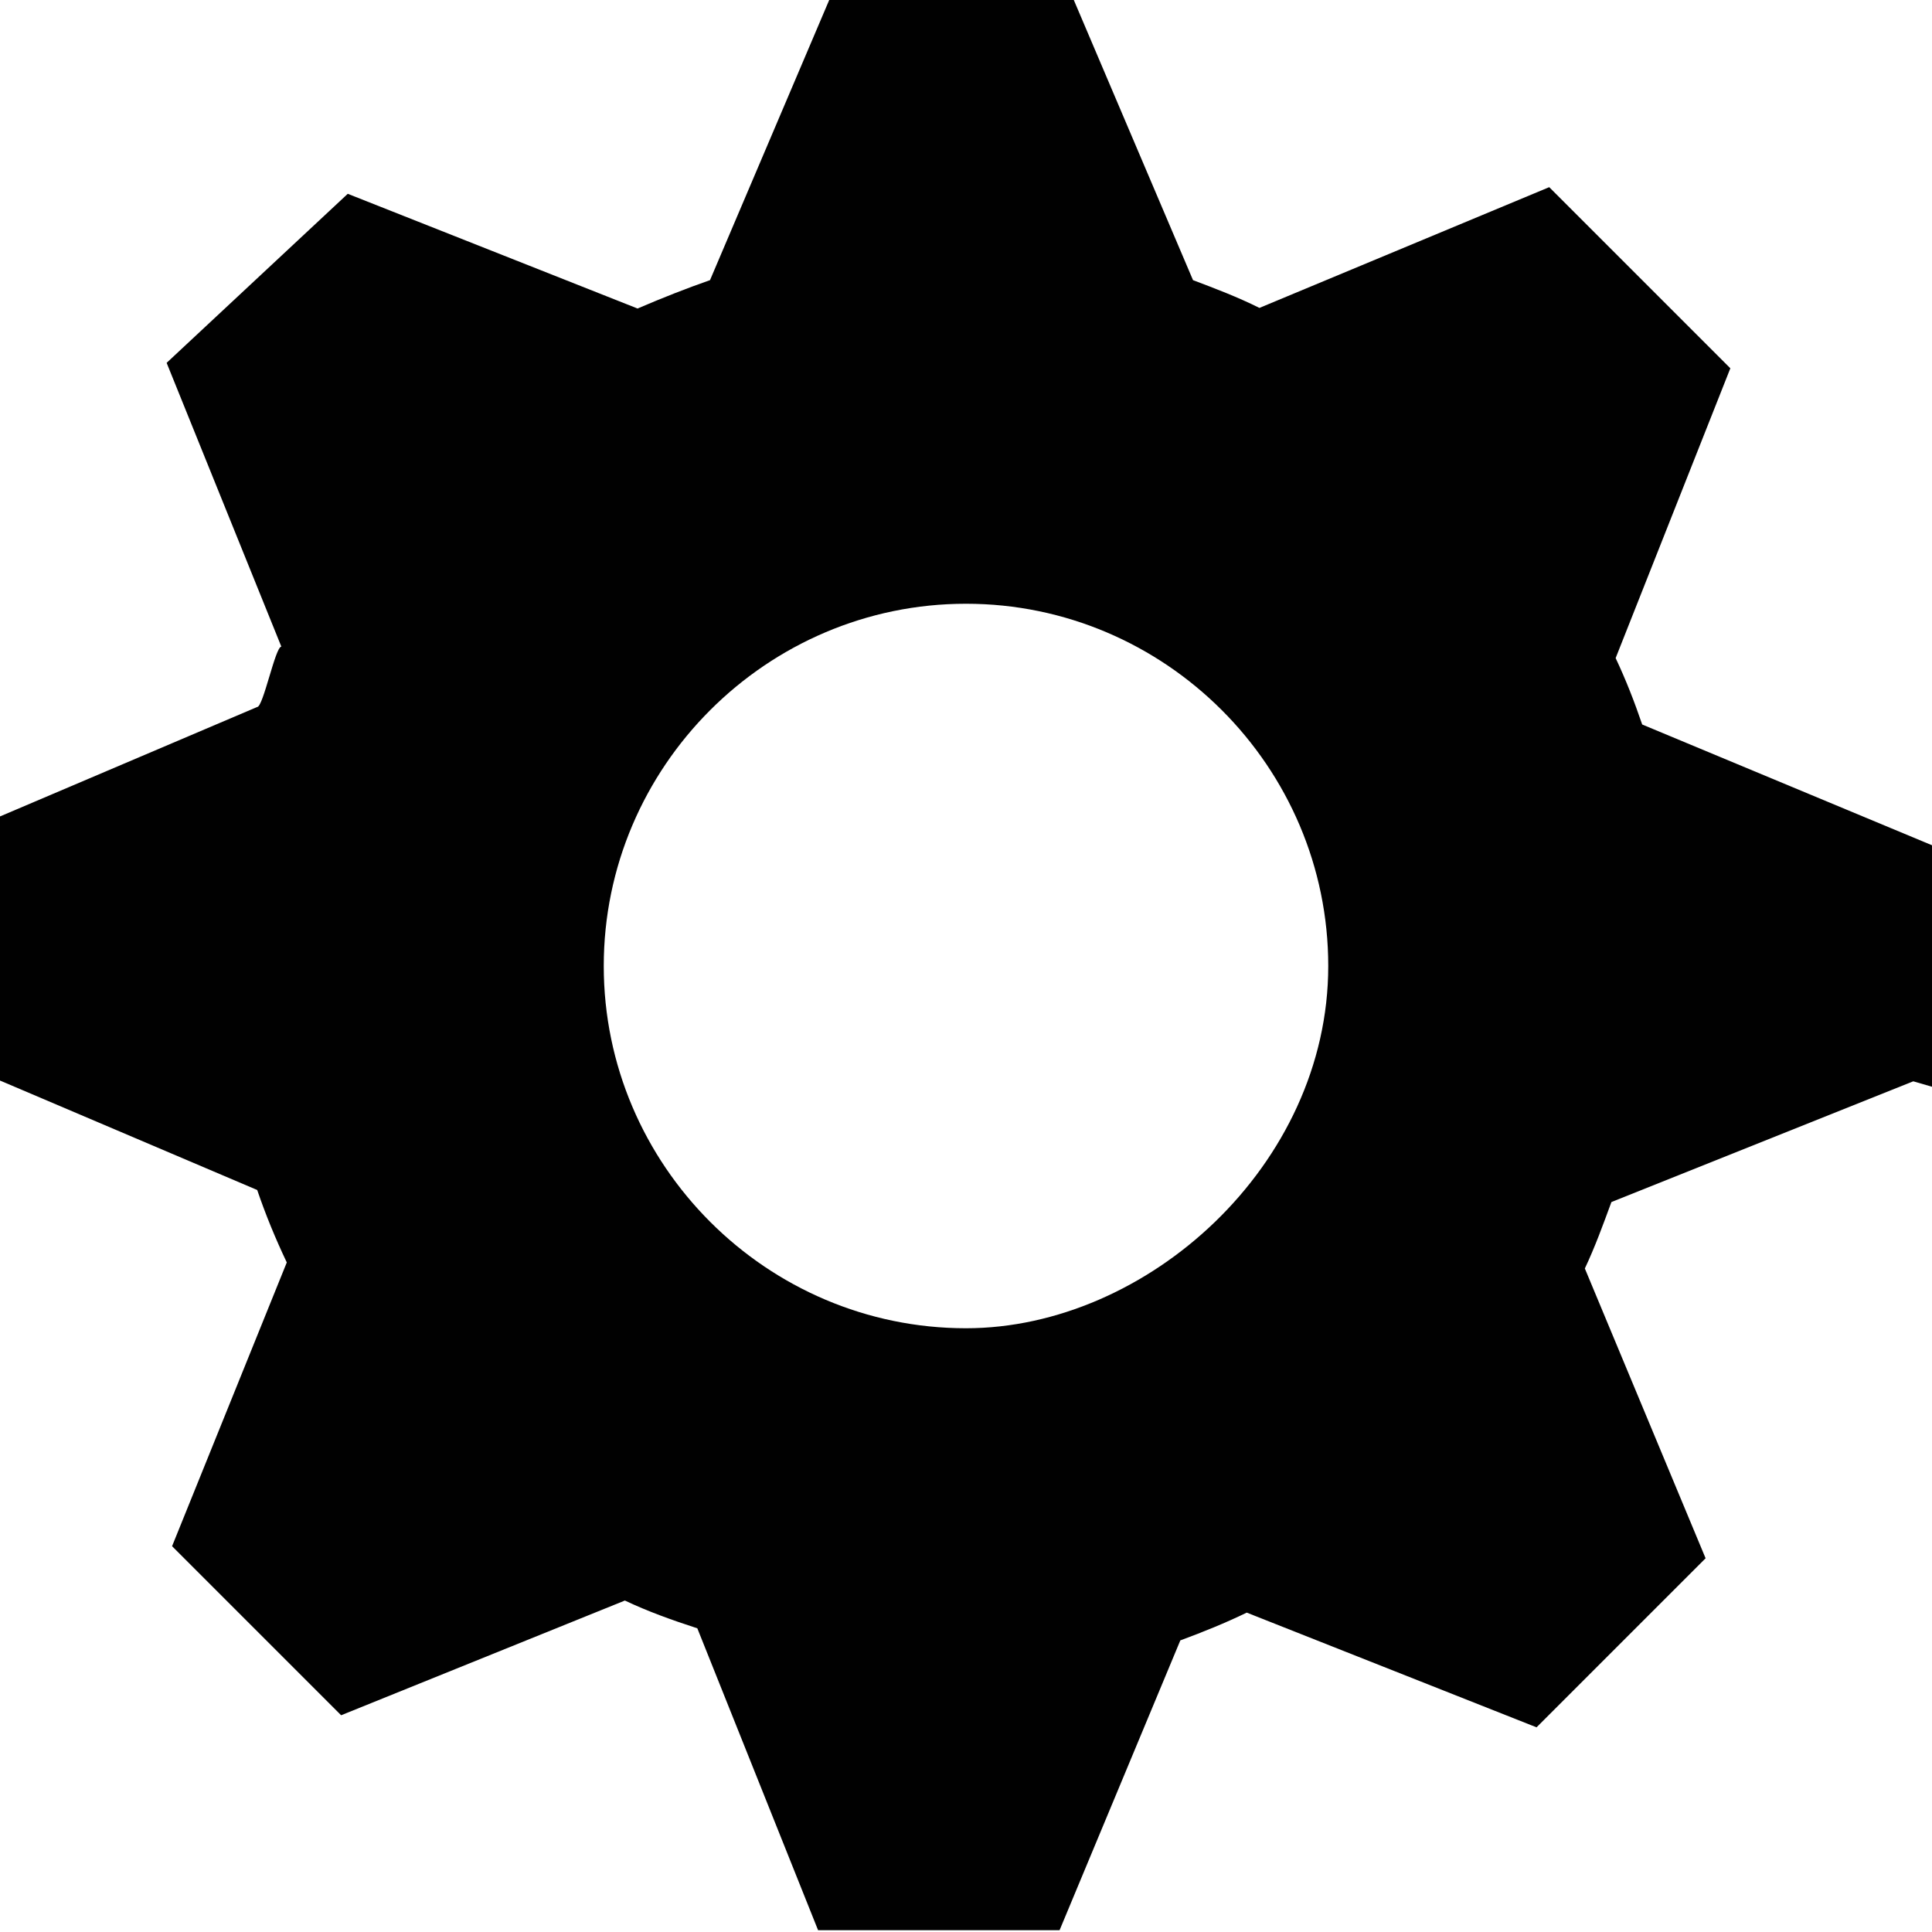
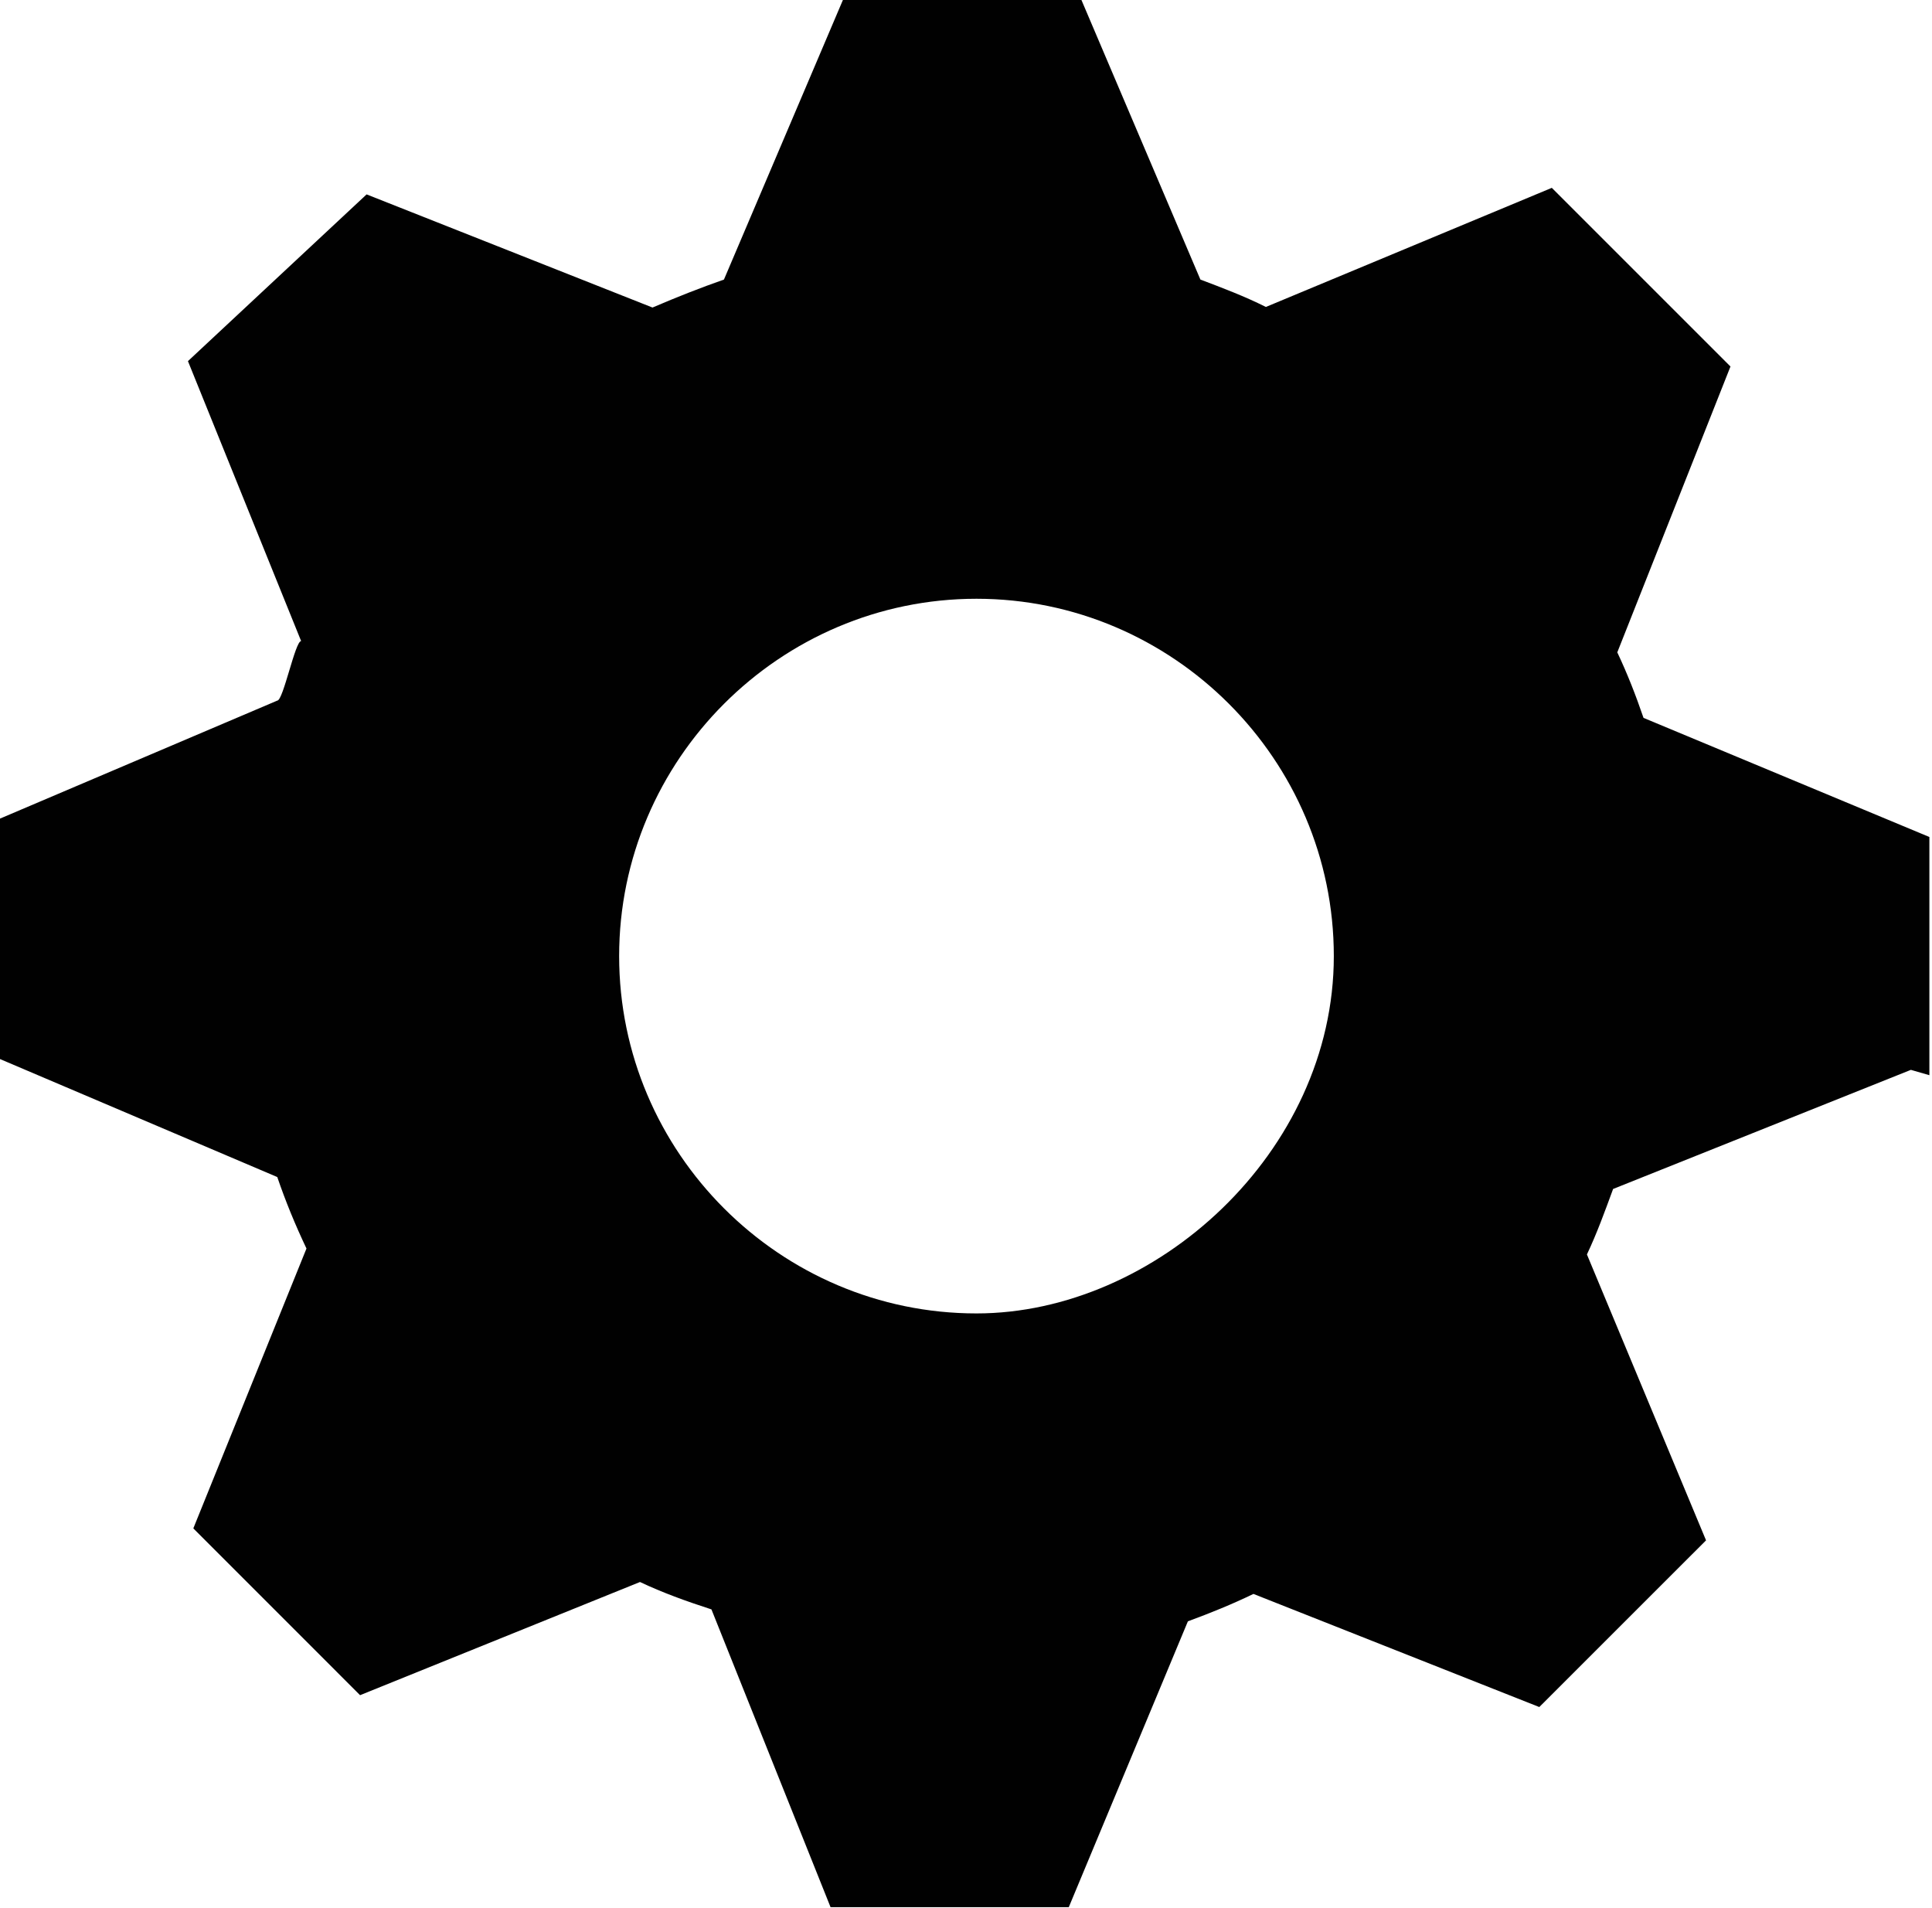
- <svg xmlns="http://www.w3.org/2000/svg" style="enable-background:new 0 0 32 32" height="32px" width="32px" y="0px" x="0px">
-   <path d="m32 18v-4l-4.8-2c-0.13-0.38-0.27-0.74-0.44-1.1l1.9-4.8-3-3-4.8 2c-0.36-0.18-0.73-0.32-1.1-0.46l-2-4.7h-4l-2 4.7c-0.4 0.14-0.78 0.29-1.2 0.47l-4.8-1.9-3 2.8 1.9 4.7c-0.1 0-0.3 1-0.4 1l-4.7 2v4l4.7 2c0.14 0.41 0.3 0.8 0.49 1.2l-1.9 4.7 2.8 2.8 4.7-1.9c0.38 0.18 0.77 0.32 1.2 0.46l2 5h4l2-4.8c0.38-0.14 0.75-0.29 1.1-0.46l4.8 1.9 2.8-2.8-2-4.8c0.17-0.36 0.3-0.72 0.44-1.1l5-2zm-16 4c-3.3 0-6-2.7-6-6s2.7-6 6-6 6 2.7 6 6-3 6-6 6z" fill="#010101" />
+ <svg xmlns="http://www.w3.org/2000/svg" x="0px" y="0px" width="324.402px" height="320.3px">
+   <path fill="#010101" d="M323.962,180.542v-40.001l-47.999-20c-1.299-3.799-2.705-7.402-4.404-11.001l19.004-47.998l-30-30l-48.008,20c-3.594-1.802-7.295-3.198-10.996-4.6l-20-47.002h-40.001l-20,47.002c-3.999,1.401-7.798,2.9-11.997,4.697L61.558,32.641l-30,27.998l19.004,47.002c-1.001,0-3.003,10-4.004,10l-46.998,20v40.001l46.998,20c1.401,4.102,3.003,7.998,4.902,12.002l-18.999,46.992l27.998,28.008l47.002-19.004c3.799,1.797,7.7,3.203,11.997,4.6l20,50.001h40.001l20-47.999c3.799-1.396,7.5-2.9,11.006-4.6l47.998,18.994l27.998-27.988l-20-48.008c1.699-3.594,2.998-7.197,4.395-10.996l50.001-20L323.962,180.542z M163.961,220.542c-32.999,0-60.001-27.002-60.001-60c0-32.999,27.002-60.001,60.001-60.001c32.998,0,60,27.002,60,60.001C223.961,193.54,193.961,220.542,163.961,220.542z" />
</svg>
